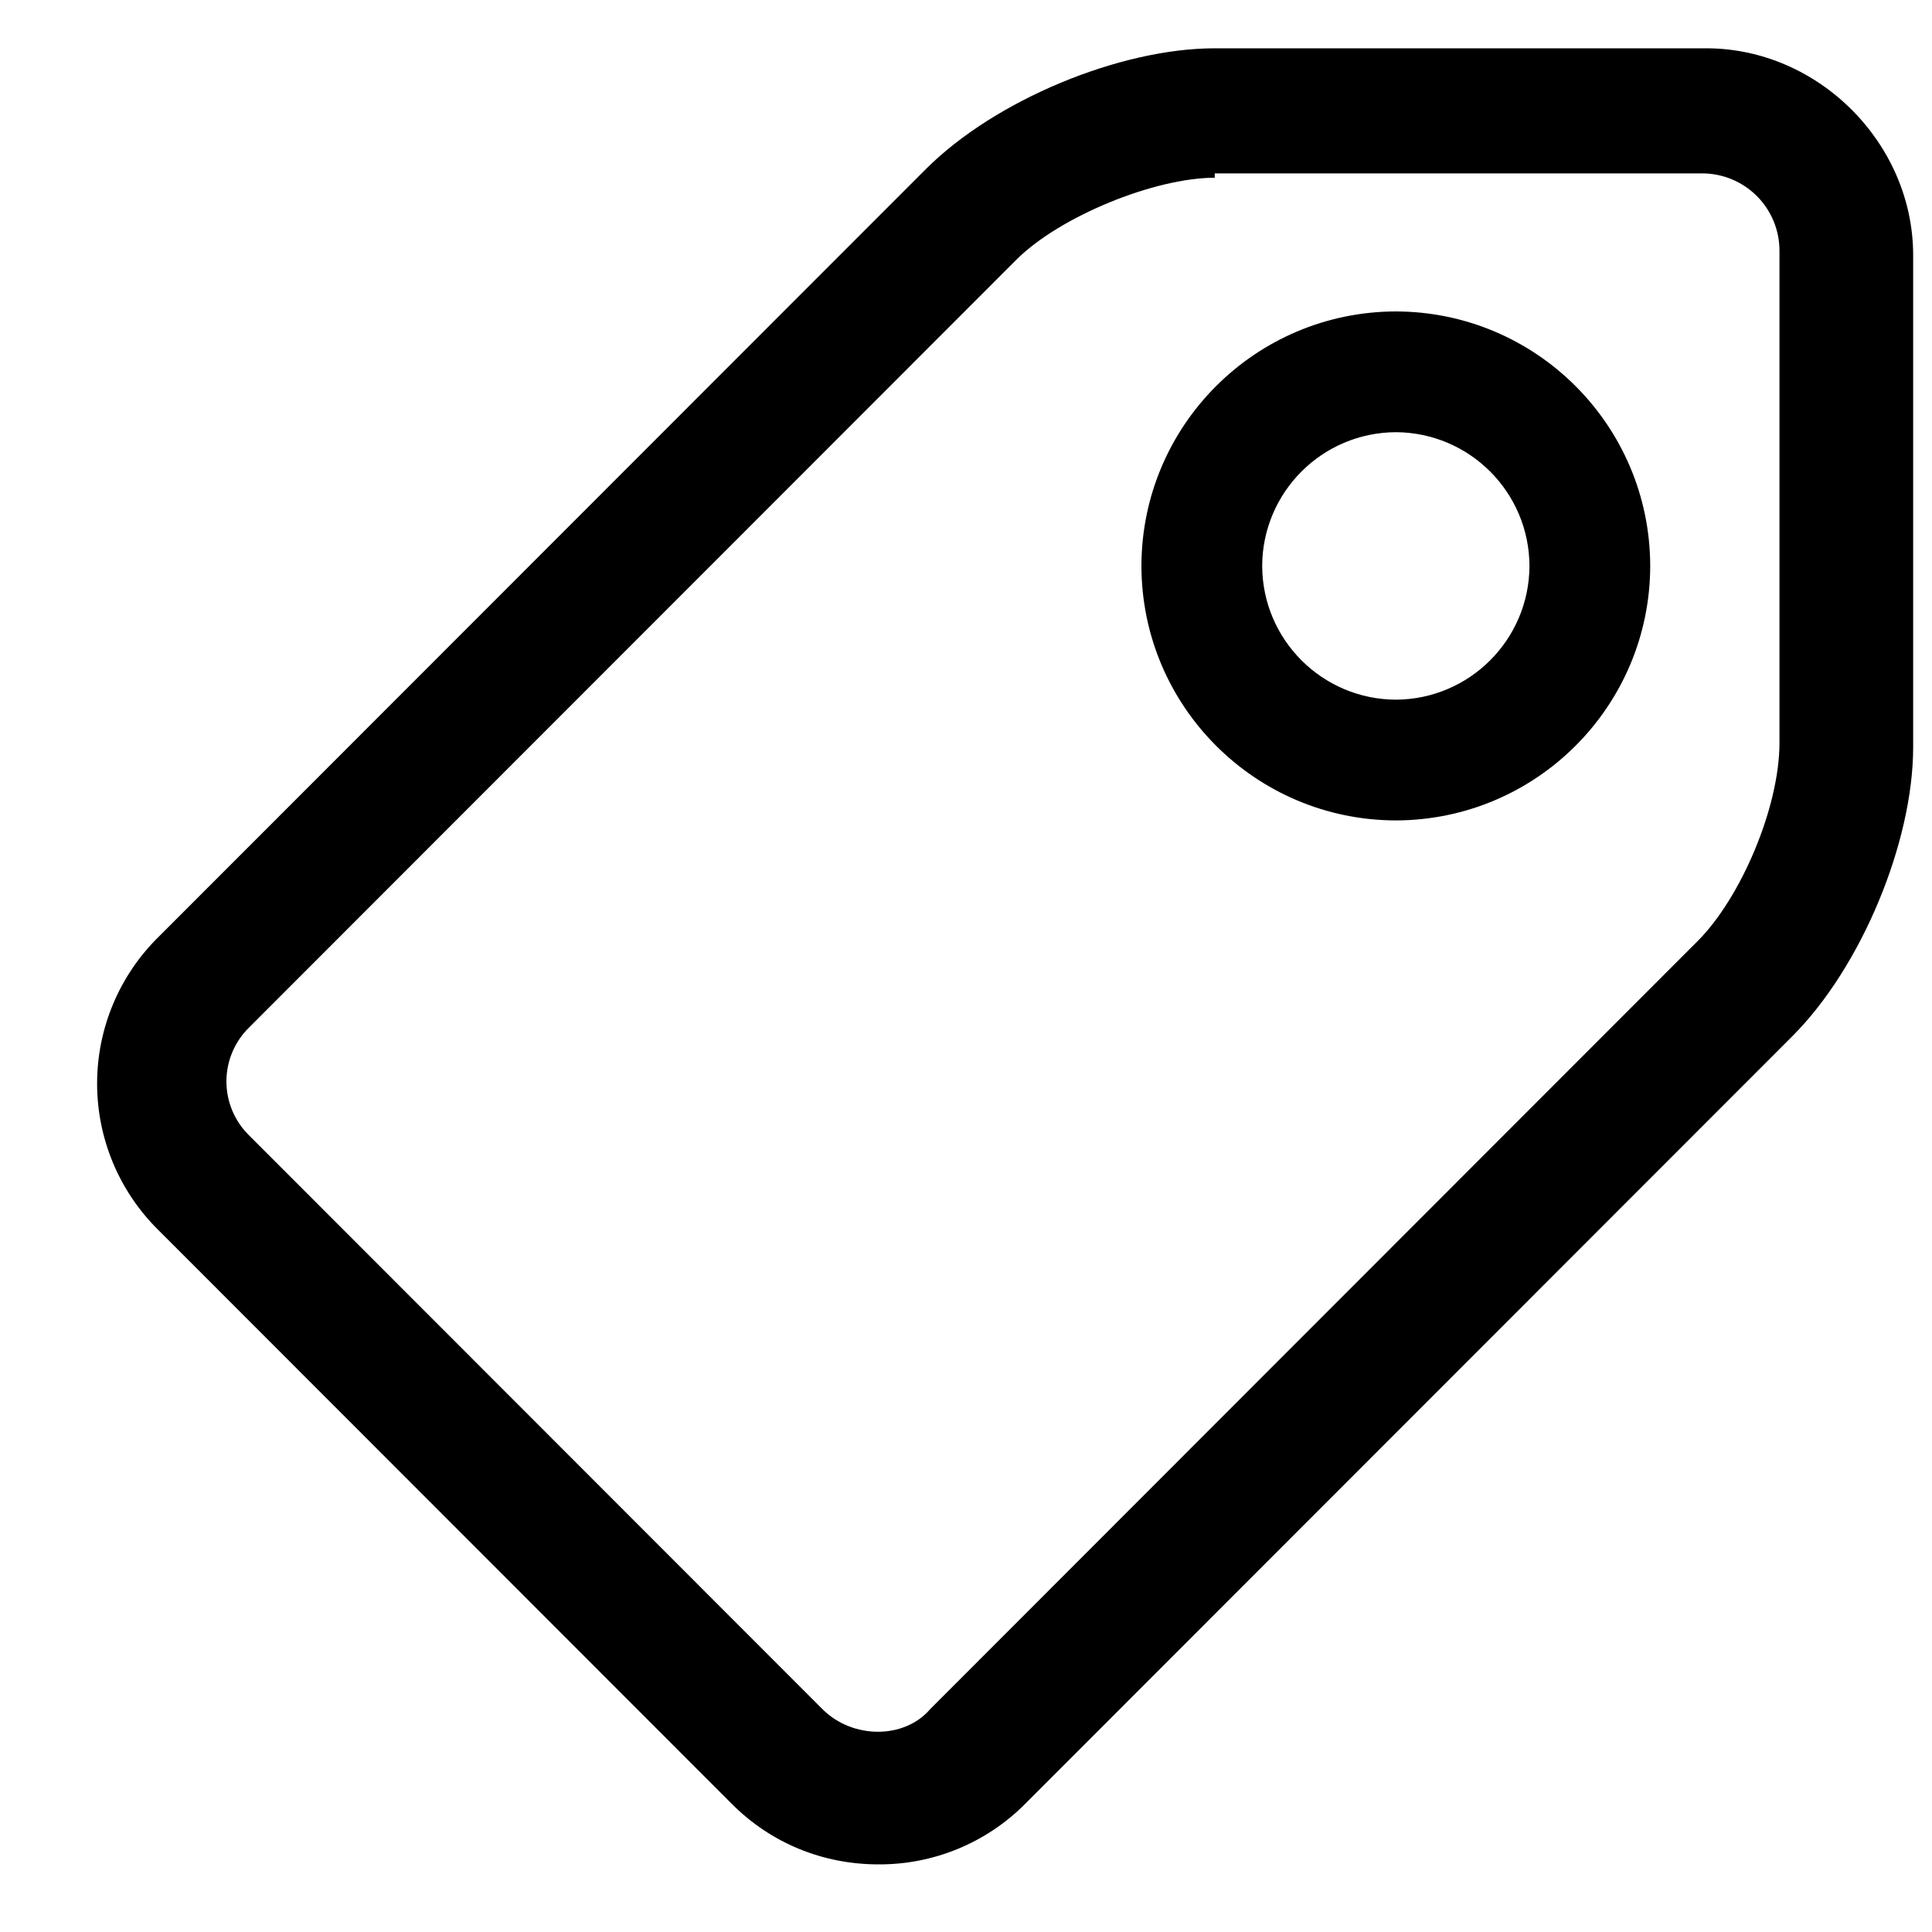
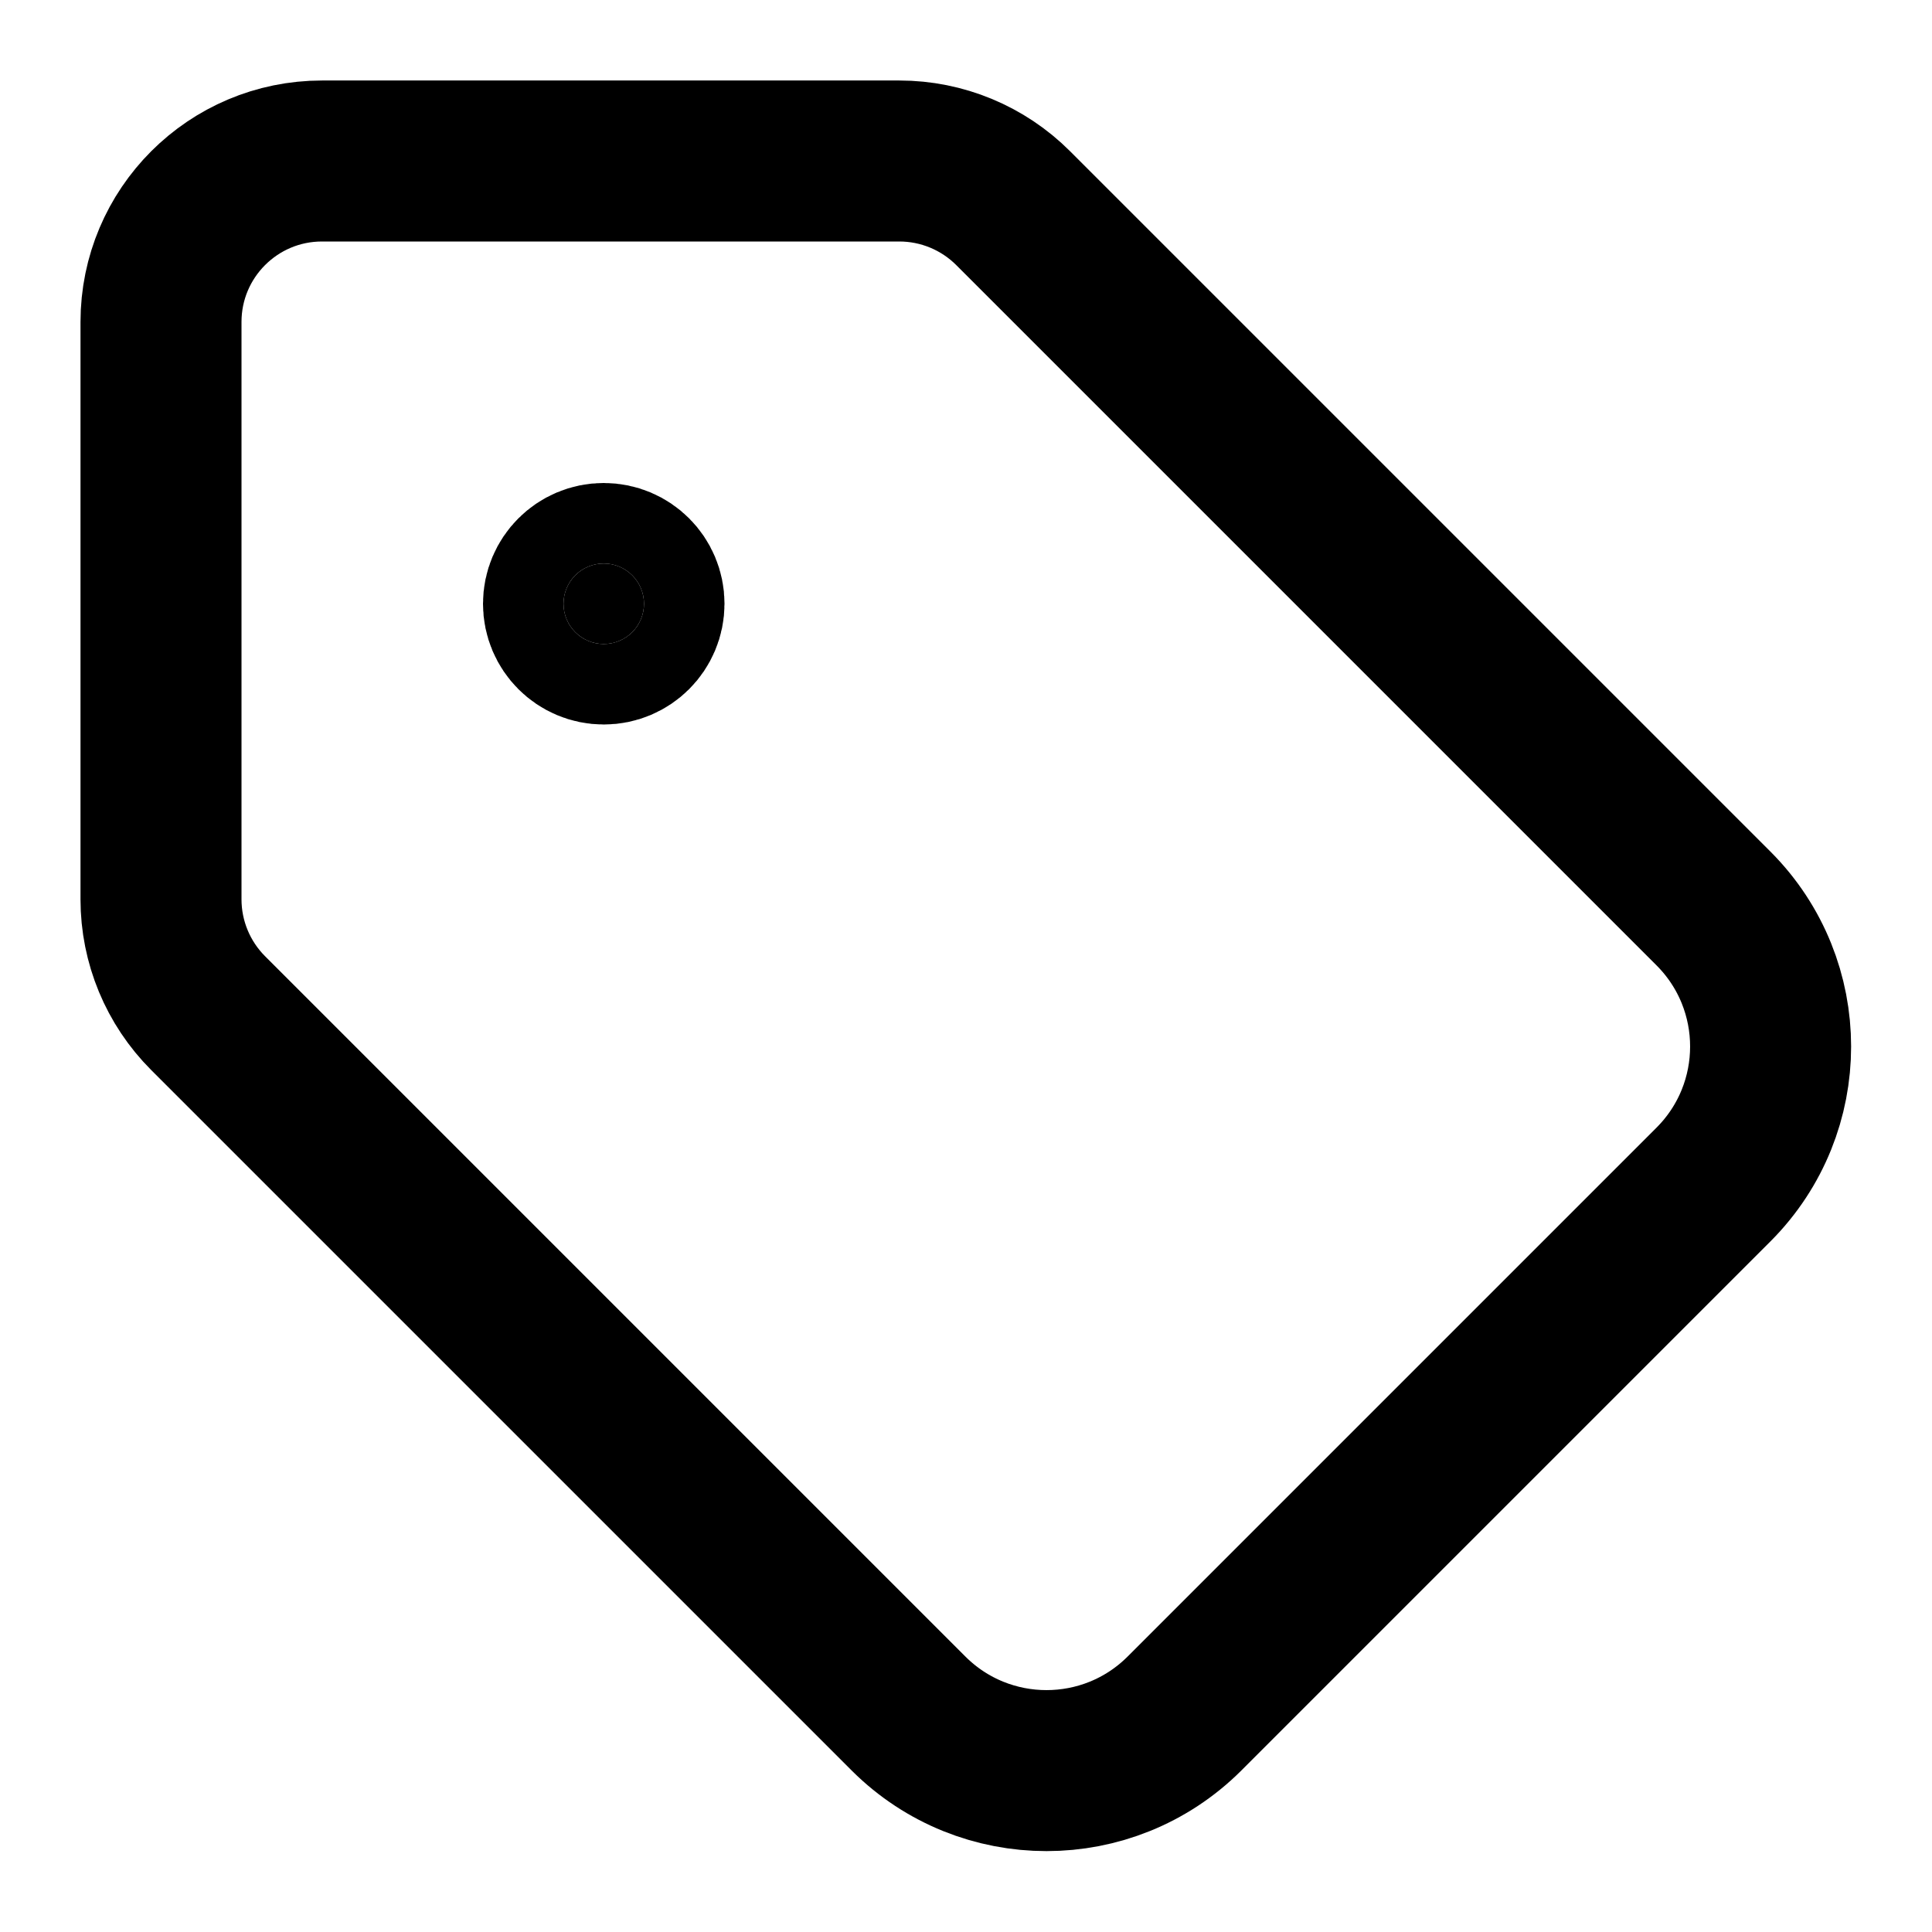
- <svg xmlns="http://www.w3.org/2000/svg" viewBox="0 0 20 20" fill="none">
-   <path d="M9.094 19.3c-.58 0-1.116-.223-1.517-.625l-5.936-5.94a2.13 2.13 0 0 1 0-3.036L9.585 1.75c.714-.714 2.008-1.25 2.99-1.25h5.088c1.16 0 2.142.982 2.142 2.143v5.091c0 .983-.536 2.278-1.25 2.992l-7.944 7.949a2.125 2.125 0 0 1-1.517.625Zm3.481-17.46c-.625 0-1.607.402-2.053.848l-7.944 7.949a.782.782 0 0 0 0 1.116l5.936 5.94c.312.312.848.312 1.115 0l7.944-7.95c.447-.446.848-1.384.848-2.053V2.599a.8.8 0 0 0-.803-.804h-5.043v.045Z" fill="currentColor" />
-   <path d="M14.45 8.493a2.639 2.639 0 0 1-2.634-2.634 2.639 2.639 0 0 1 2.633-2.635 2.639 2.639 0 0 1 2.634 2.635 2.639 2.639 0 0 1-2.633 2.634Zm0-4.019a1.39 1.39 0 0 0-1.384 1.385 1.39 1.39 0 0 0 1.383 1.384 1.39 1.39 0 0 0 1.384-1.384 1.39 1.39 0 0 0-1.383-1.385Z" fill="currentColor" />
+ <svg xmlns="http://www.w3.org/2000/svg" viewBox="0 0 24 24" fill="none" stroke="currentColor" stroke-width="2" stroke-linecap="round" stroke-linejoin="round">
+   <path d="M12.586 2.586A2 2 0 0 0 11.172 2H4a2 2 0 0 0-2 2v7.172a2 2 0 0 0 .586 1.414l8.704 8.704a2.426 2.426 0 0 0 3.42 0l6.58-6.58a2.426 2.426 0 0 0 0-3.42z" />
+   <circle cx="7.5" cy="7.5" r=".5" fill="currentColor" />
</svg>
